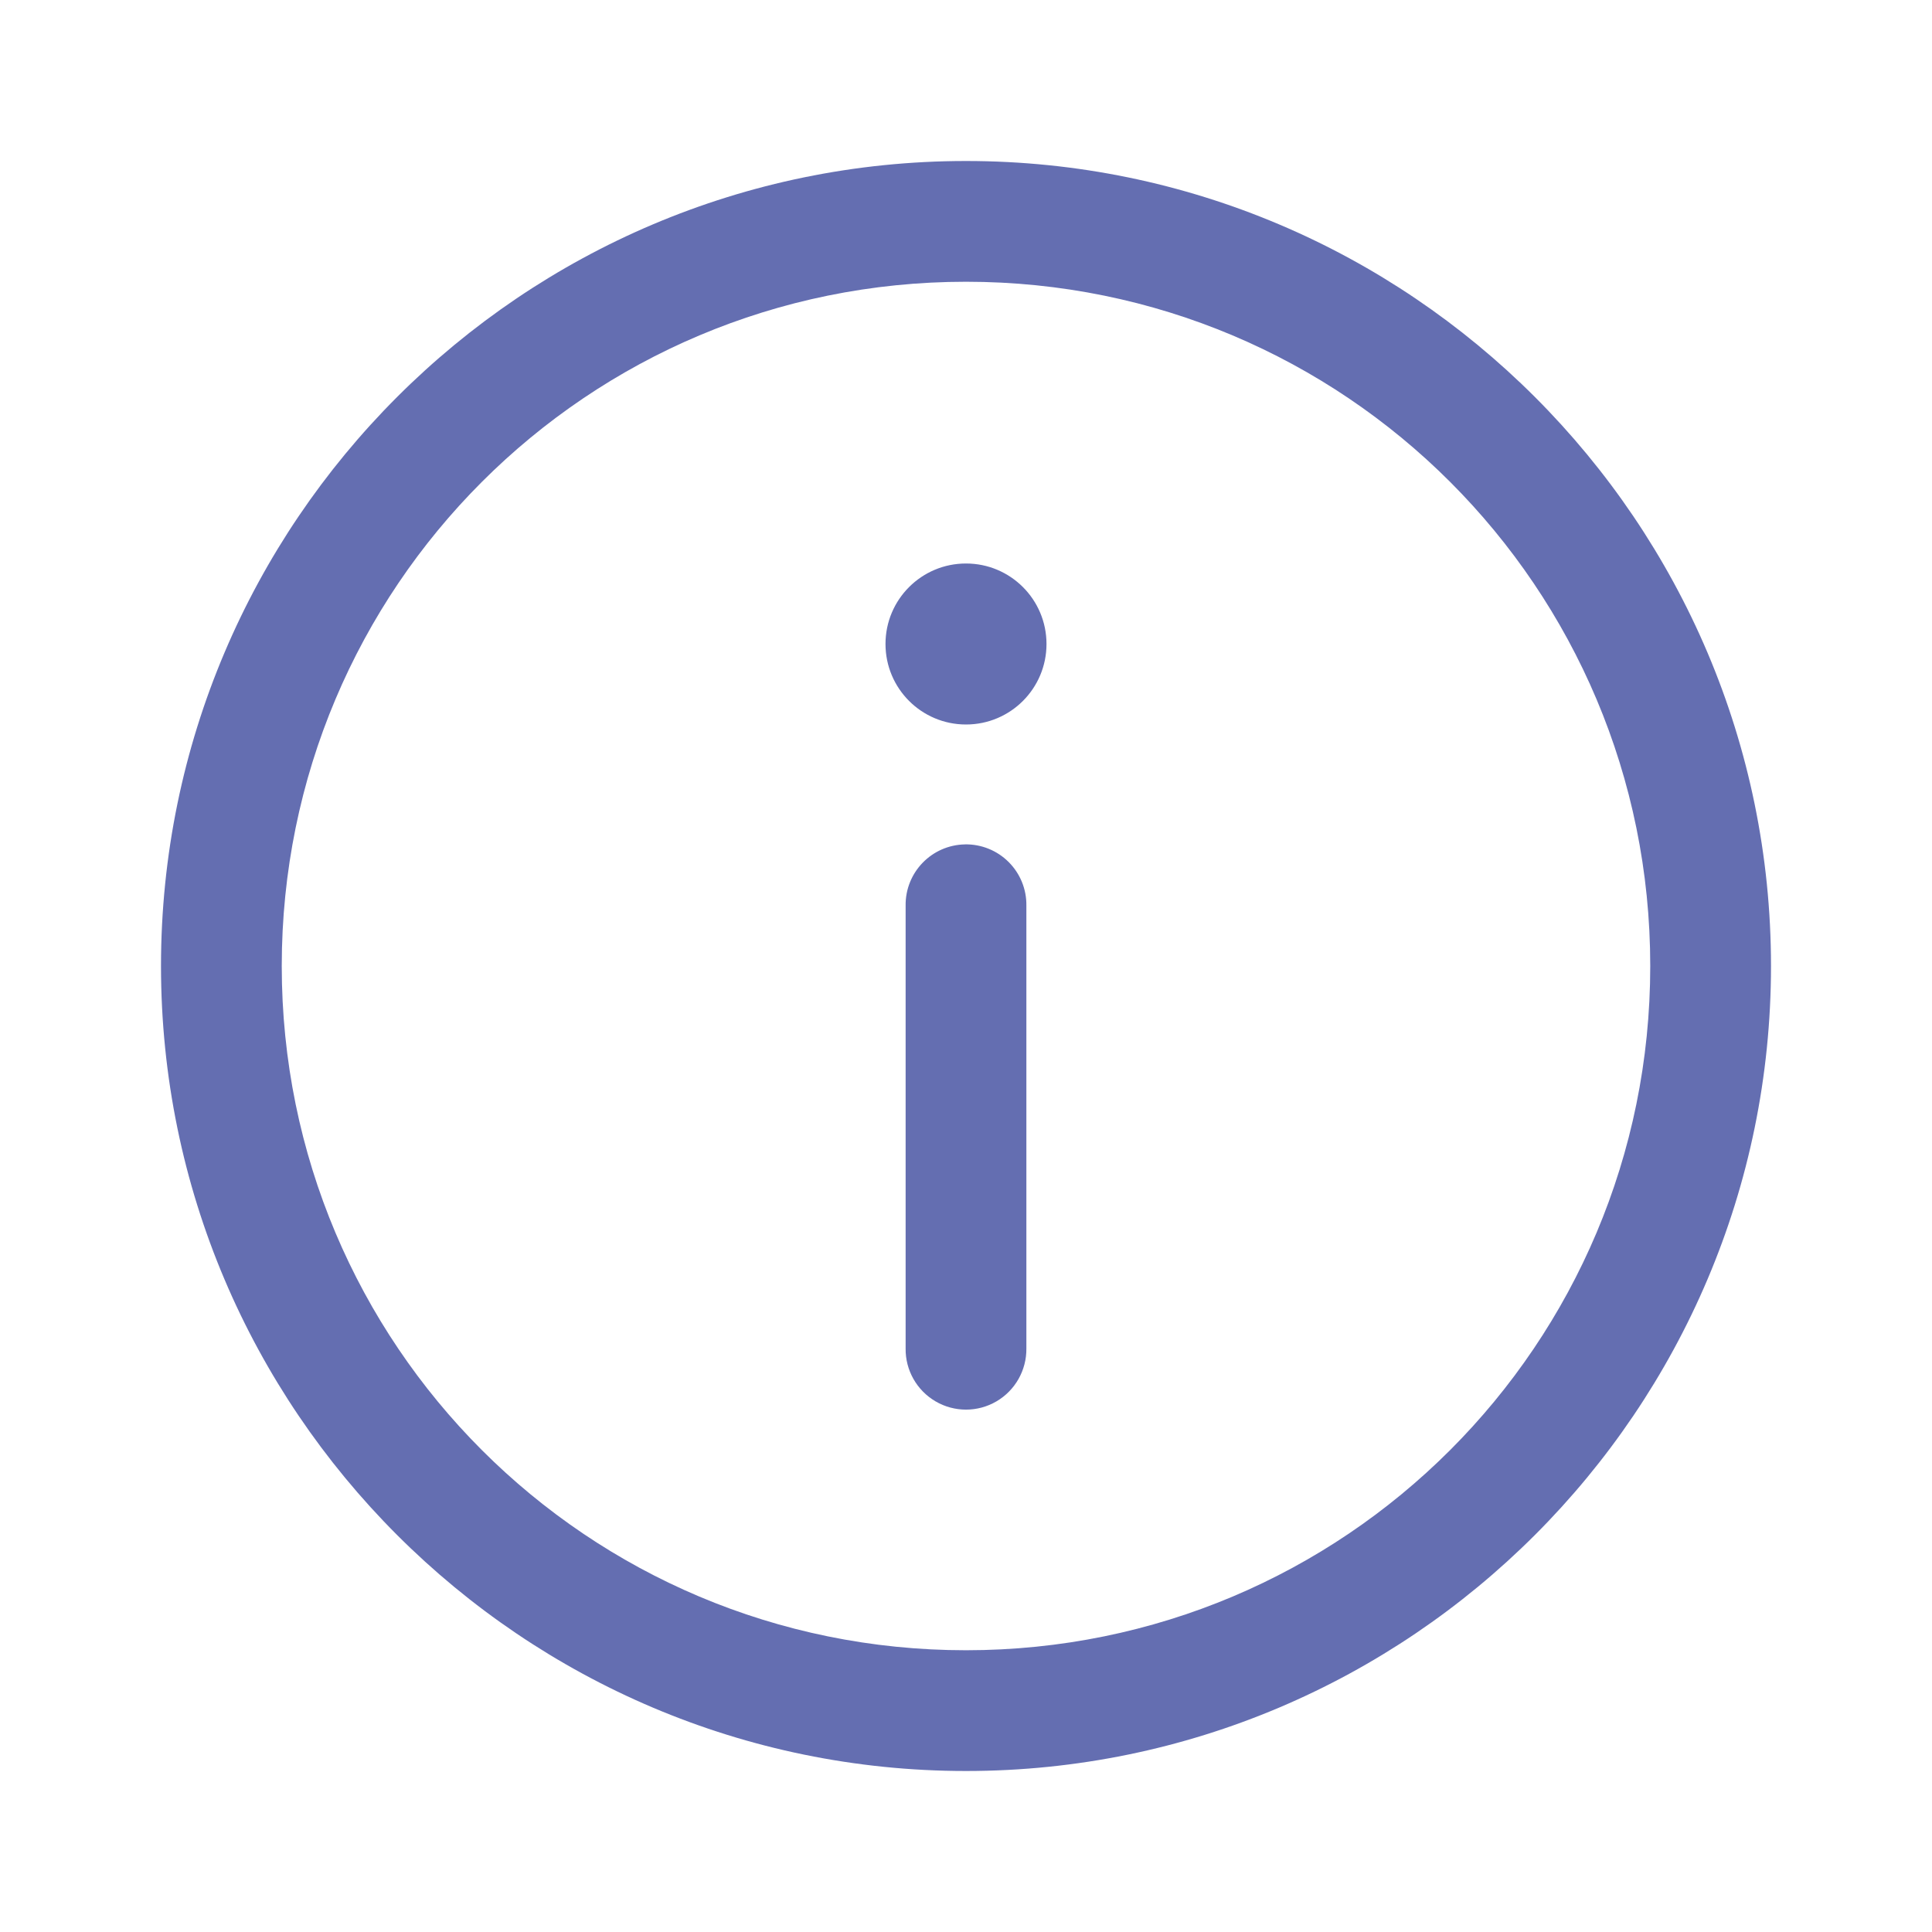
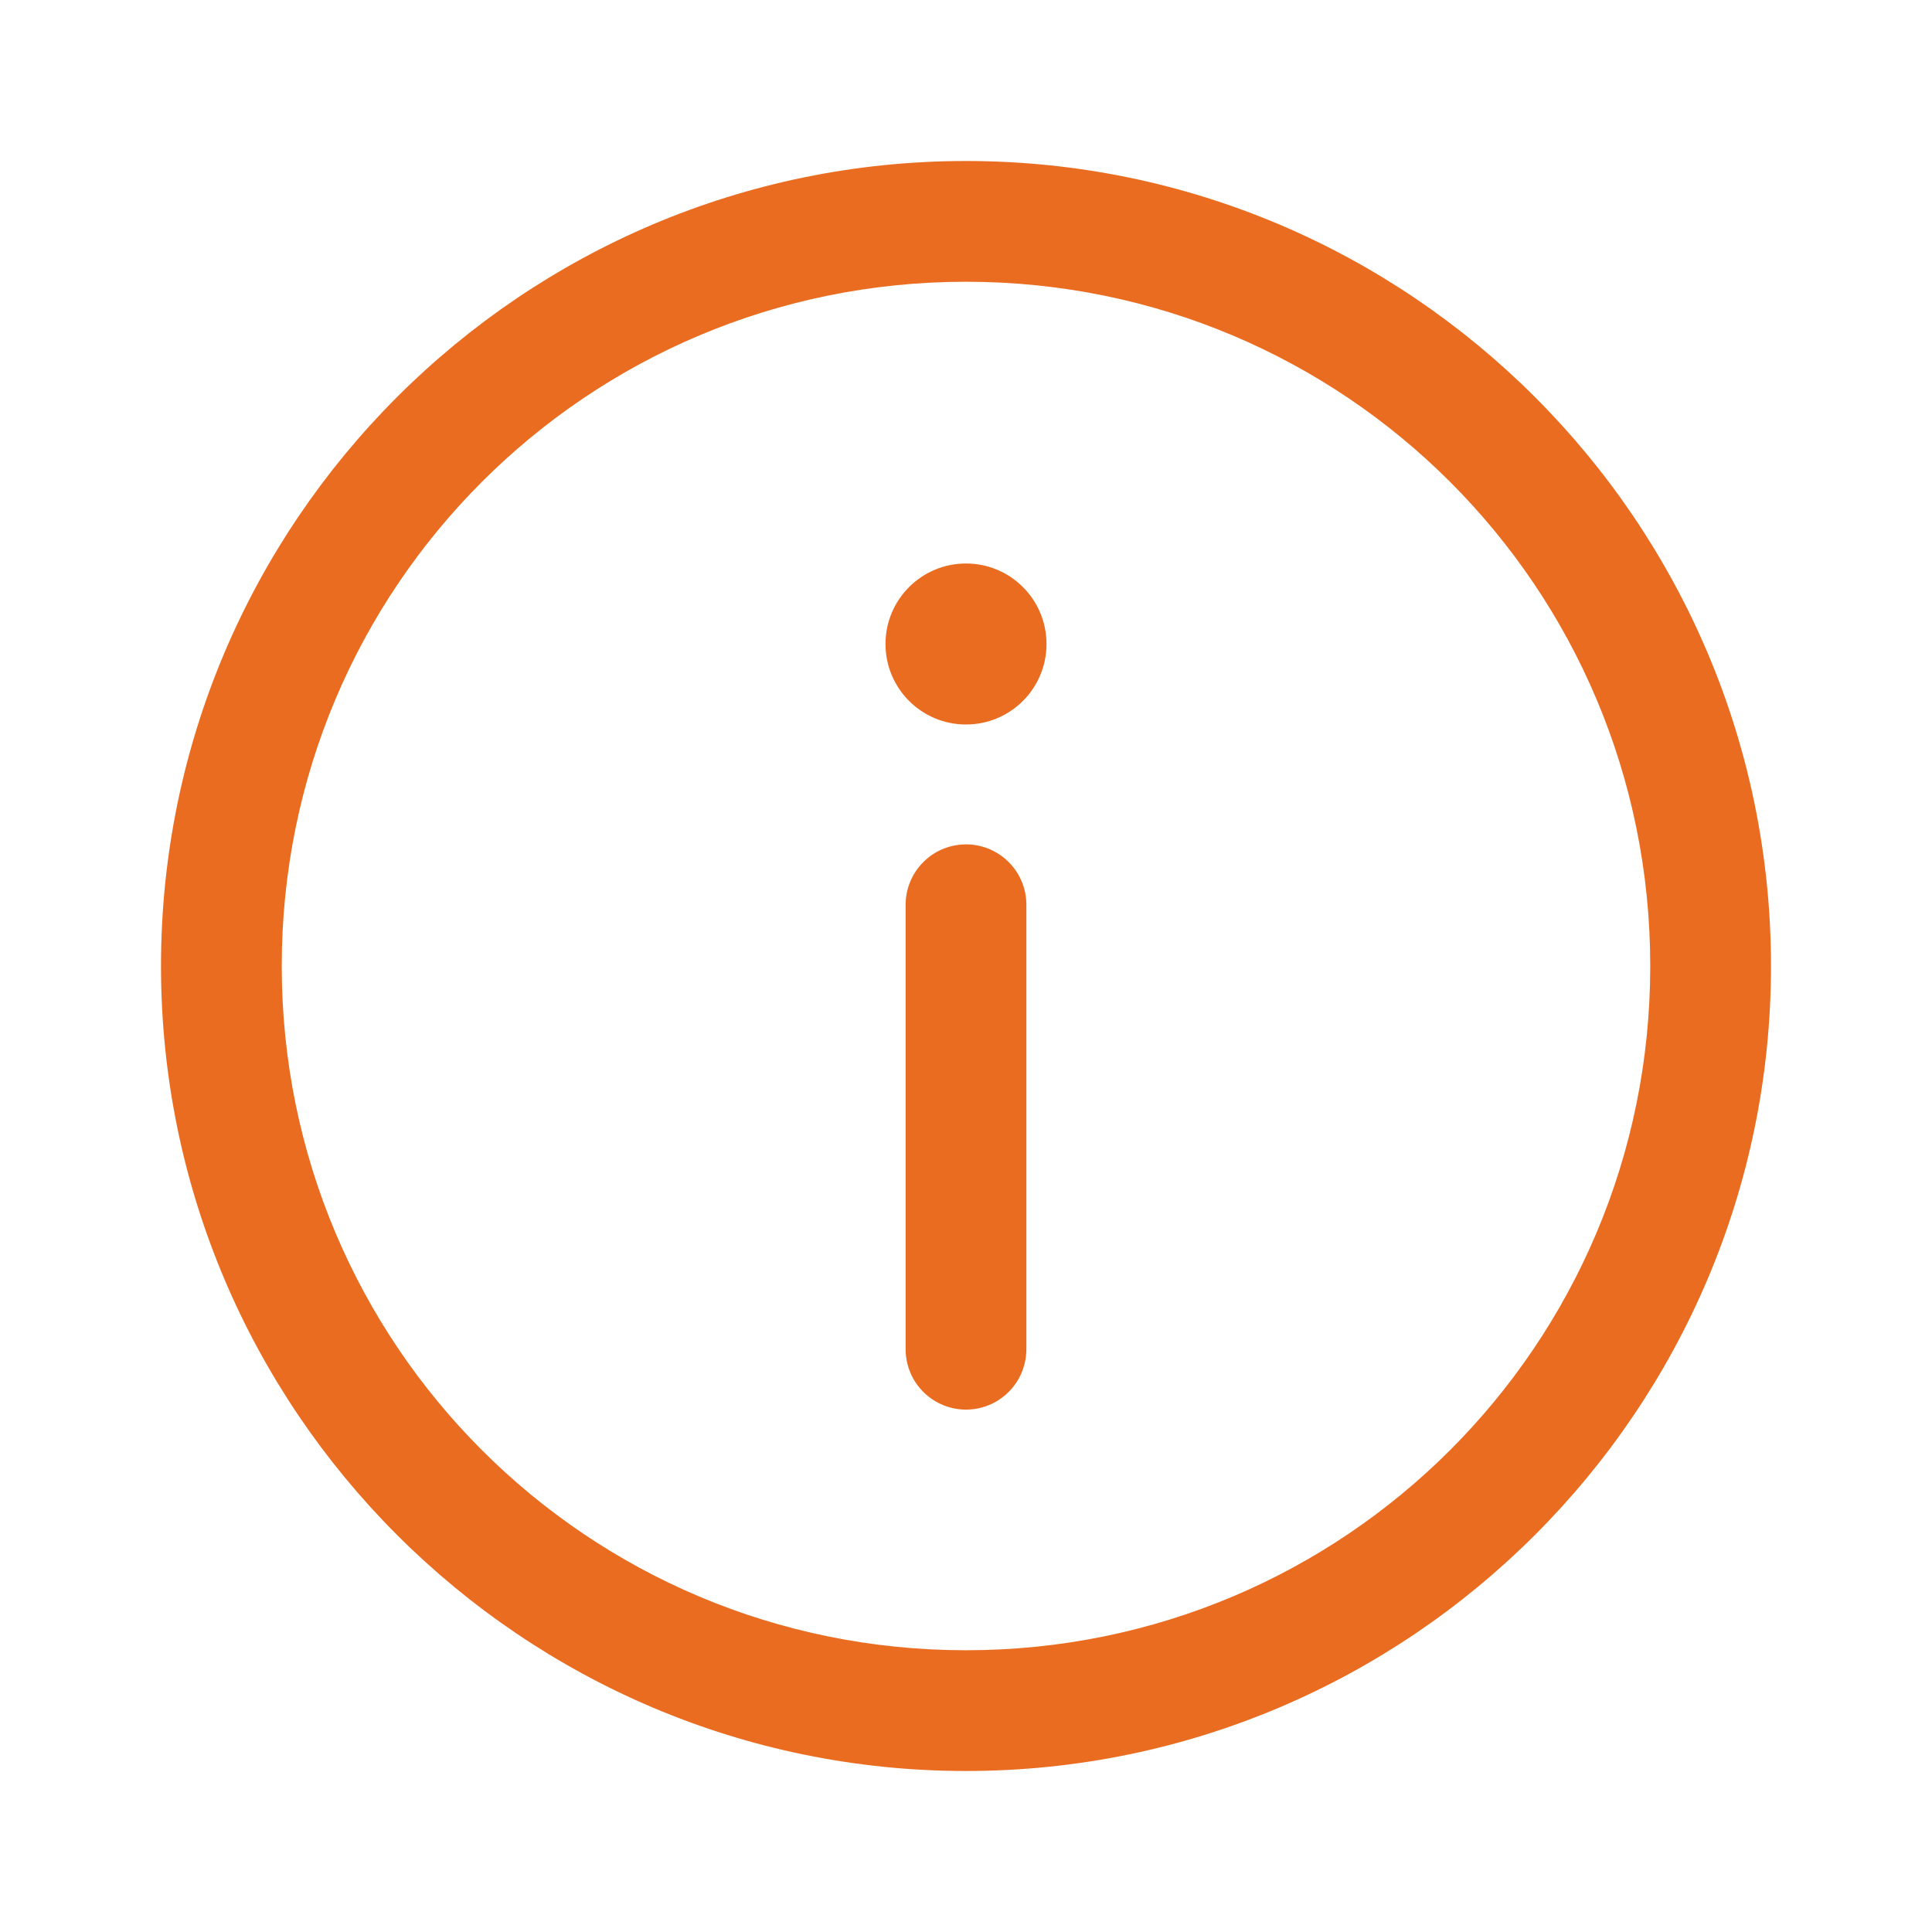
<svg xmlns="http://www.w3.org/2000/svg" viewBox="0,0,256,256" width="96px" height="96px">
-   <g fill="#646eb1" fill-rule="nonzero" stroke="none" stroke-width="1" stroke-linecap="butt" stroke-linejoin="miter" stroke-miterlimit="10" stroke-dasharray="" stroke-dashoffset="0" font-family="none" font-weight="none" font-size="none" text-anchor="none" style="mix-blend-mode: normal">
+   <g fill="#ea6c20" fill-rule="nonzero" stroke="none" stroke-width="1" stroke-linecap="butt" stroke-linejoin="miter" stroke-miterlimit="10" stroke-dasharray="" stroke-dashoffset="0" font-family="none" font-weight="none" font-size="none" text-anchor="none" style="mix-blend-mode: normal">
    <g transform="scale(5.33333,5.33333)">
      <path d="M24,4c-11.028,0 -20,8.972 -20,20c0,11.028 8.972,20 20,20c11.028,0 20,-8.972 20,-20c0,-11.028 -8.972,-20 -20,-20zM24,7c9.407,0 17,7.593 17,17c0,9.407 -7.593,17 -17,17c-9.407,0 -17,-7.593 -17,-17c0,-9.407 7.593,-17 17,-17zM24,14c-1.105,0 -2,0.895 -2,2c0,1.105 0.895,2 2,2c1.105,0 2,-0.895 2,-2c0,-1.105 -0.895,-2 -2,-2zM23.977,20.979c-0.828,0.013 -1.488,0.694 -1.477,1.521v11c-0.008,0.541 0.277,1.044 0.744,1.317c0.467,0.273 1.045,0.273 1.512,0c0.467,-0.273 0.751,-0.776 0.744,-1.317v-11c0.006,-0.406 -0.153,-0.796 -0.44,-1.083c-0.287,-0.287 -0.678,-0.445 -1.084,-0.439z" />
    </g>
  </g>
</svg>
